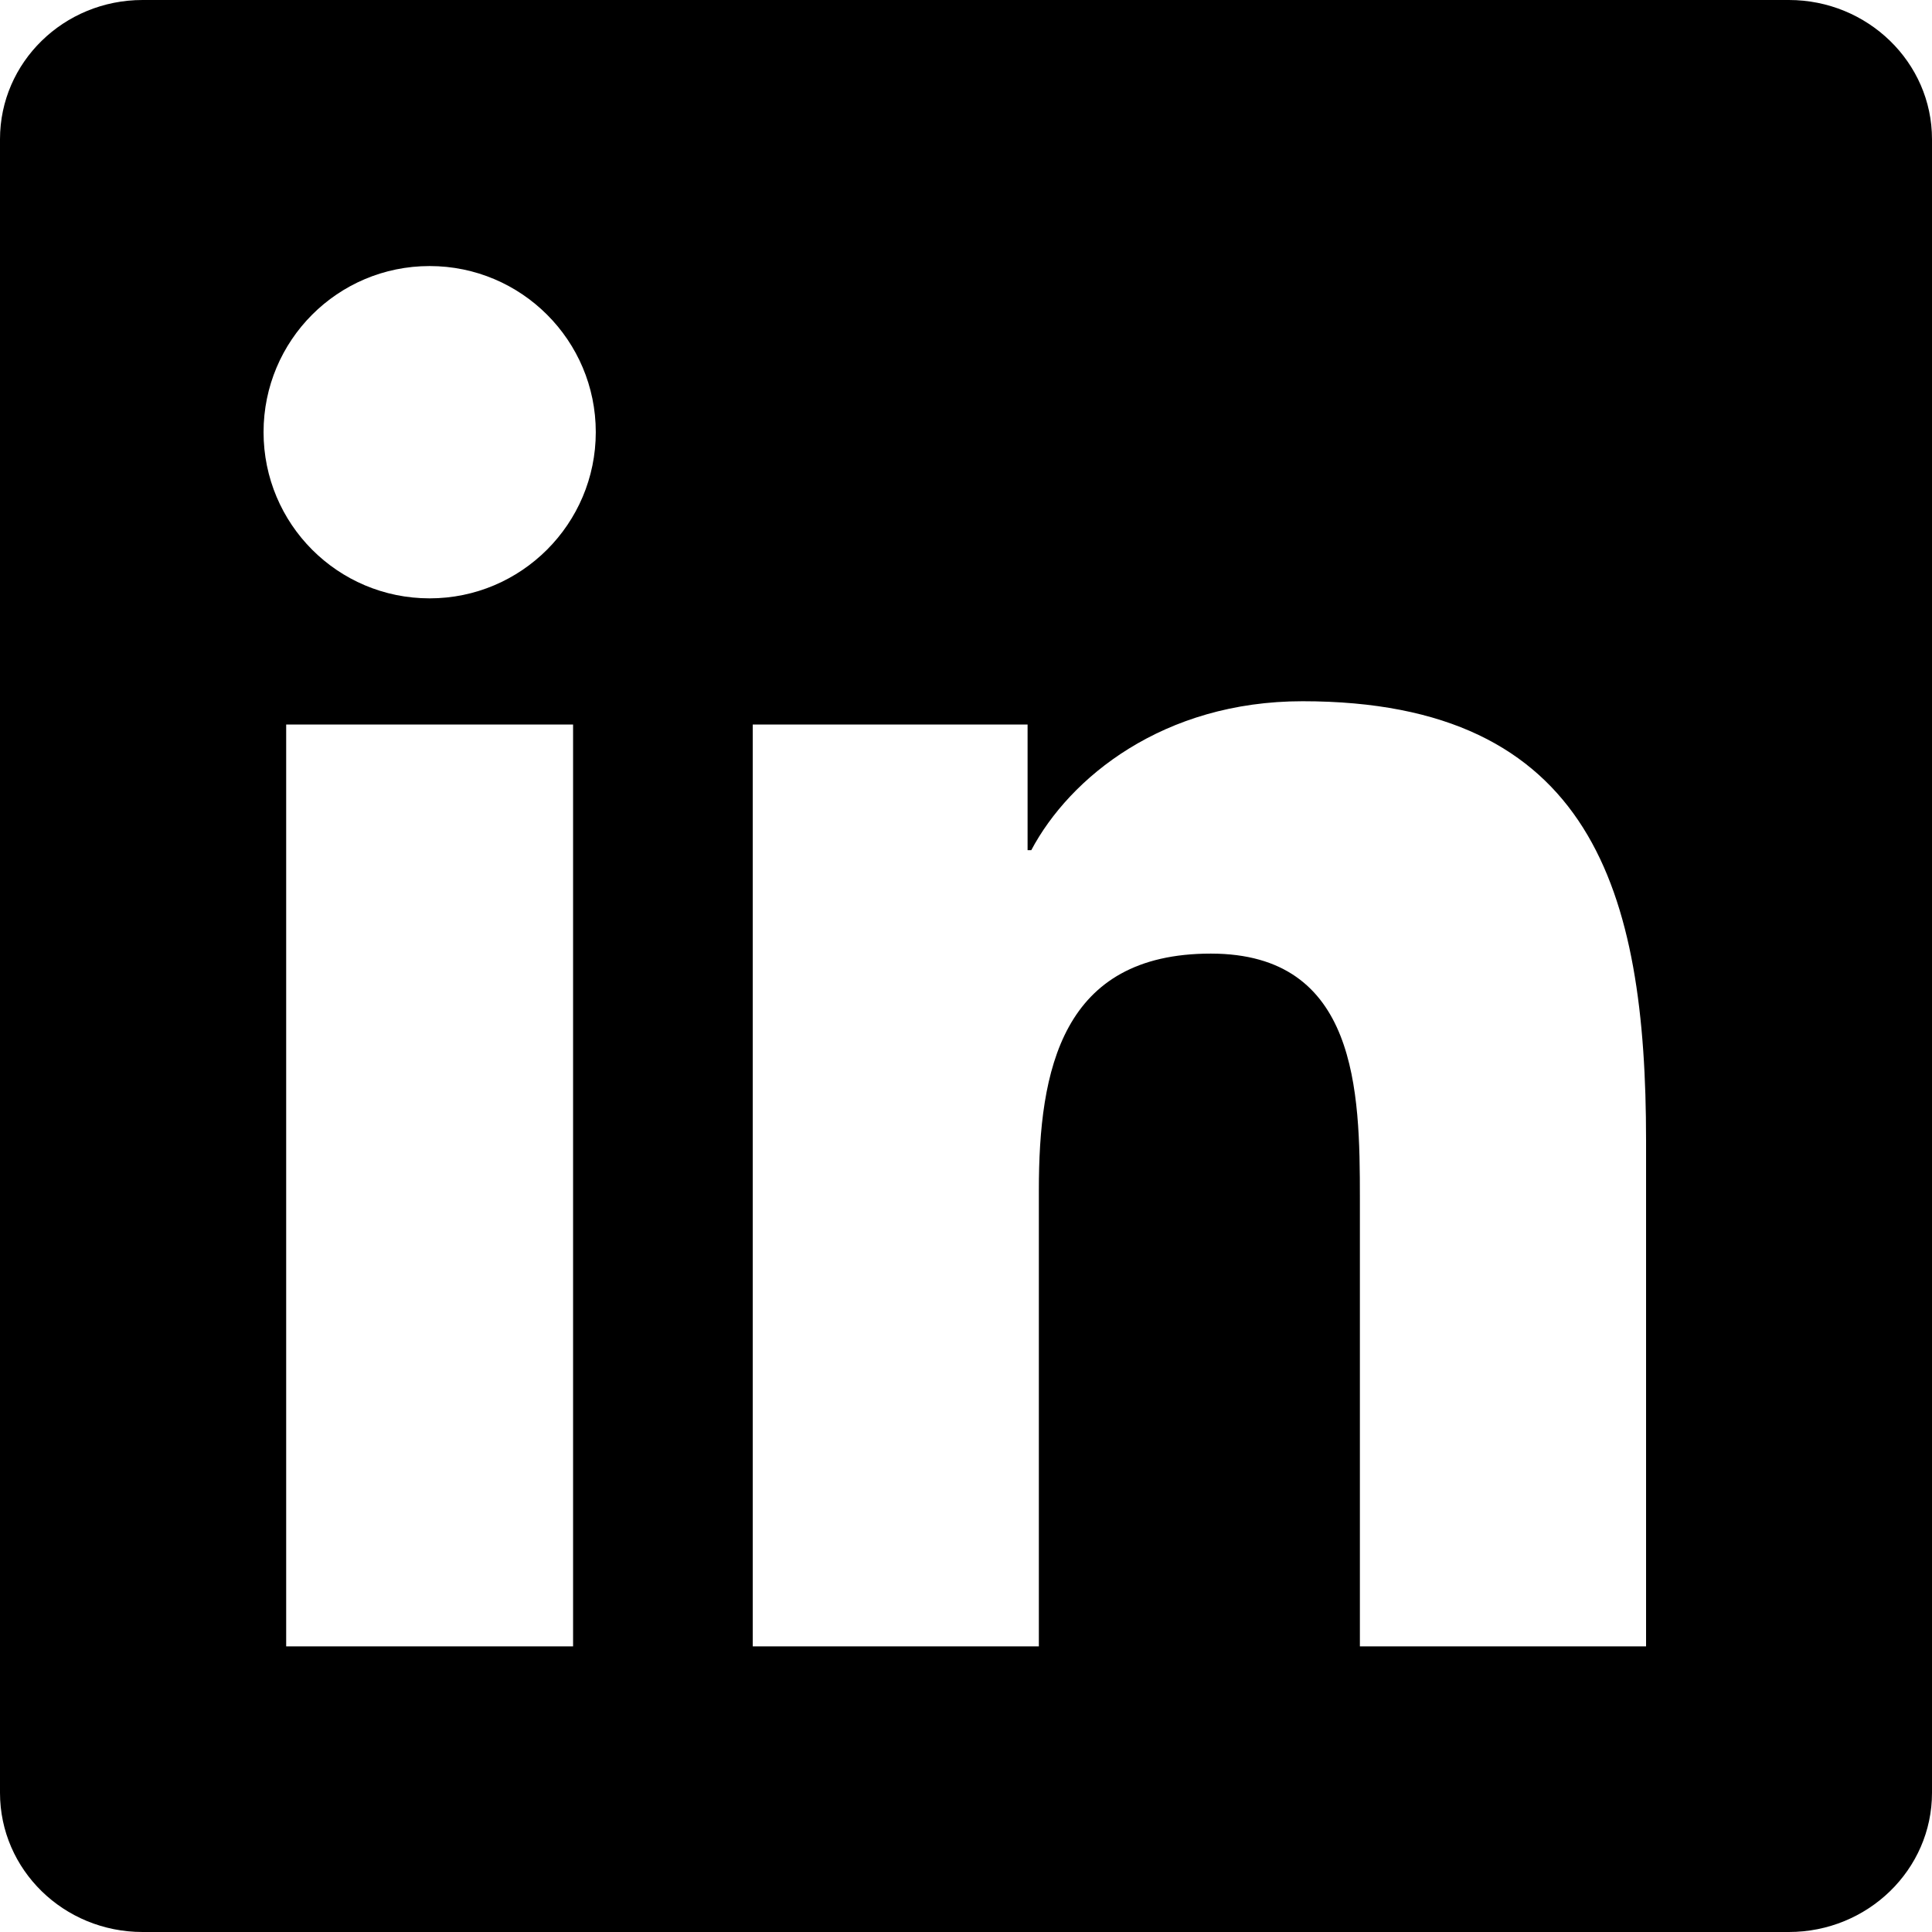
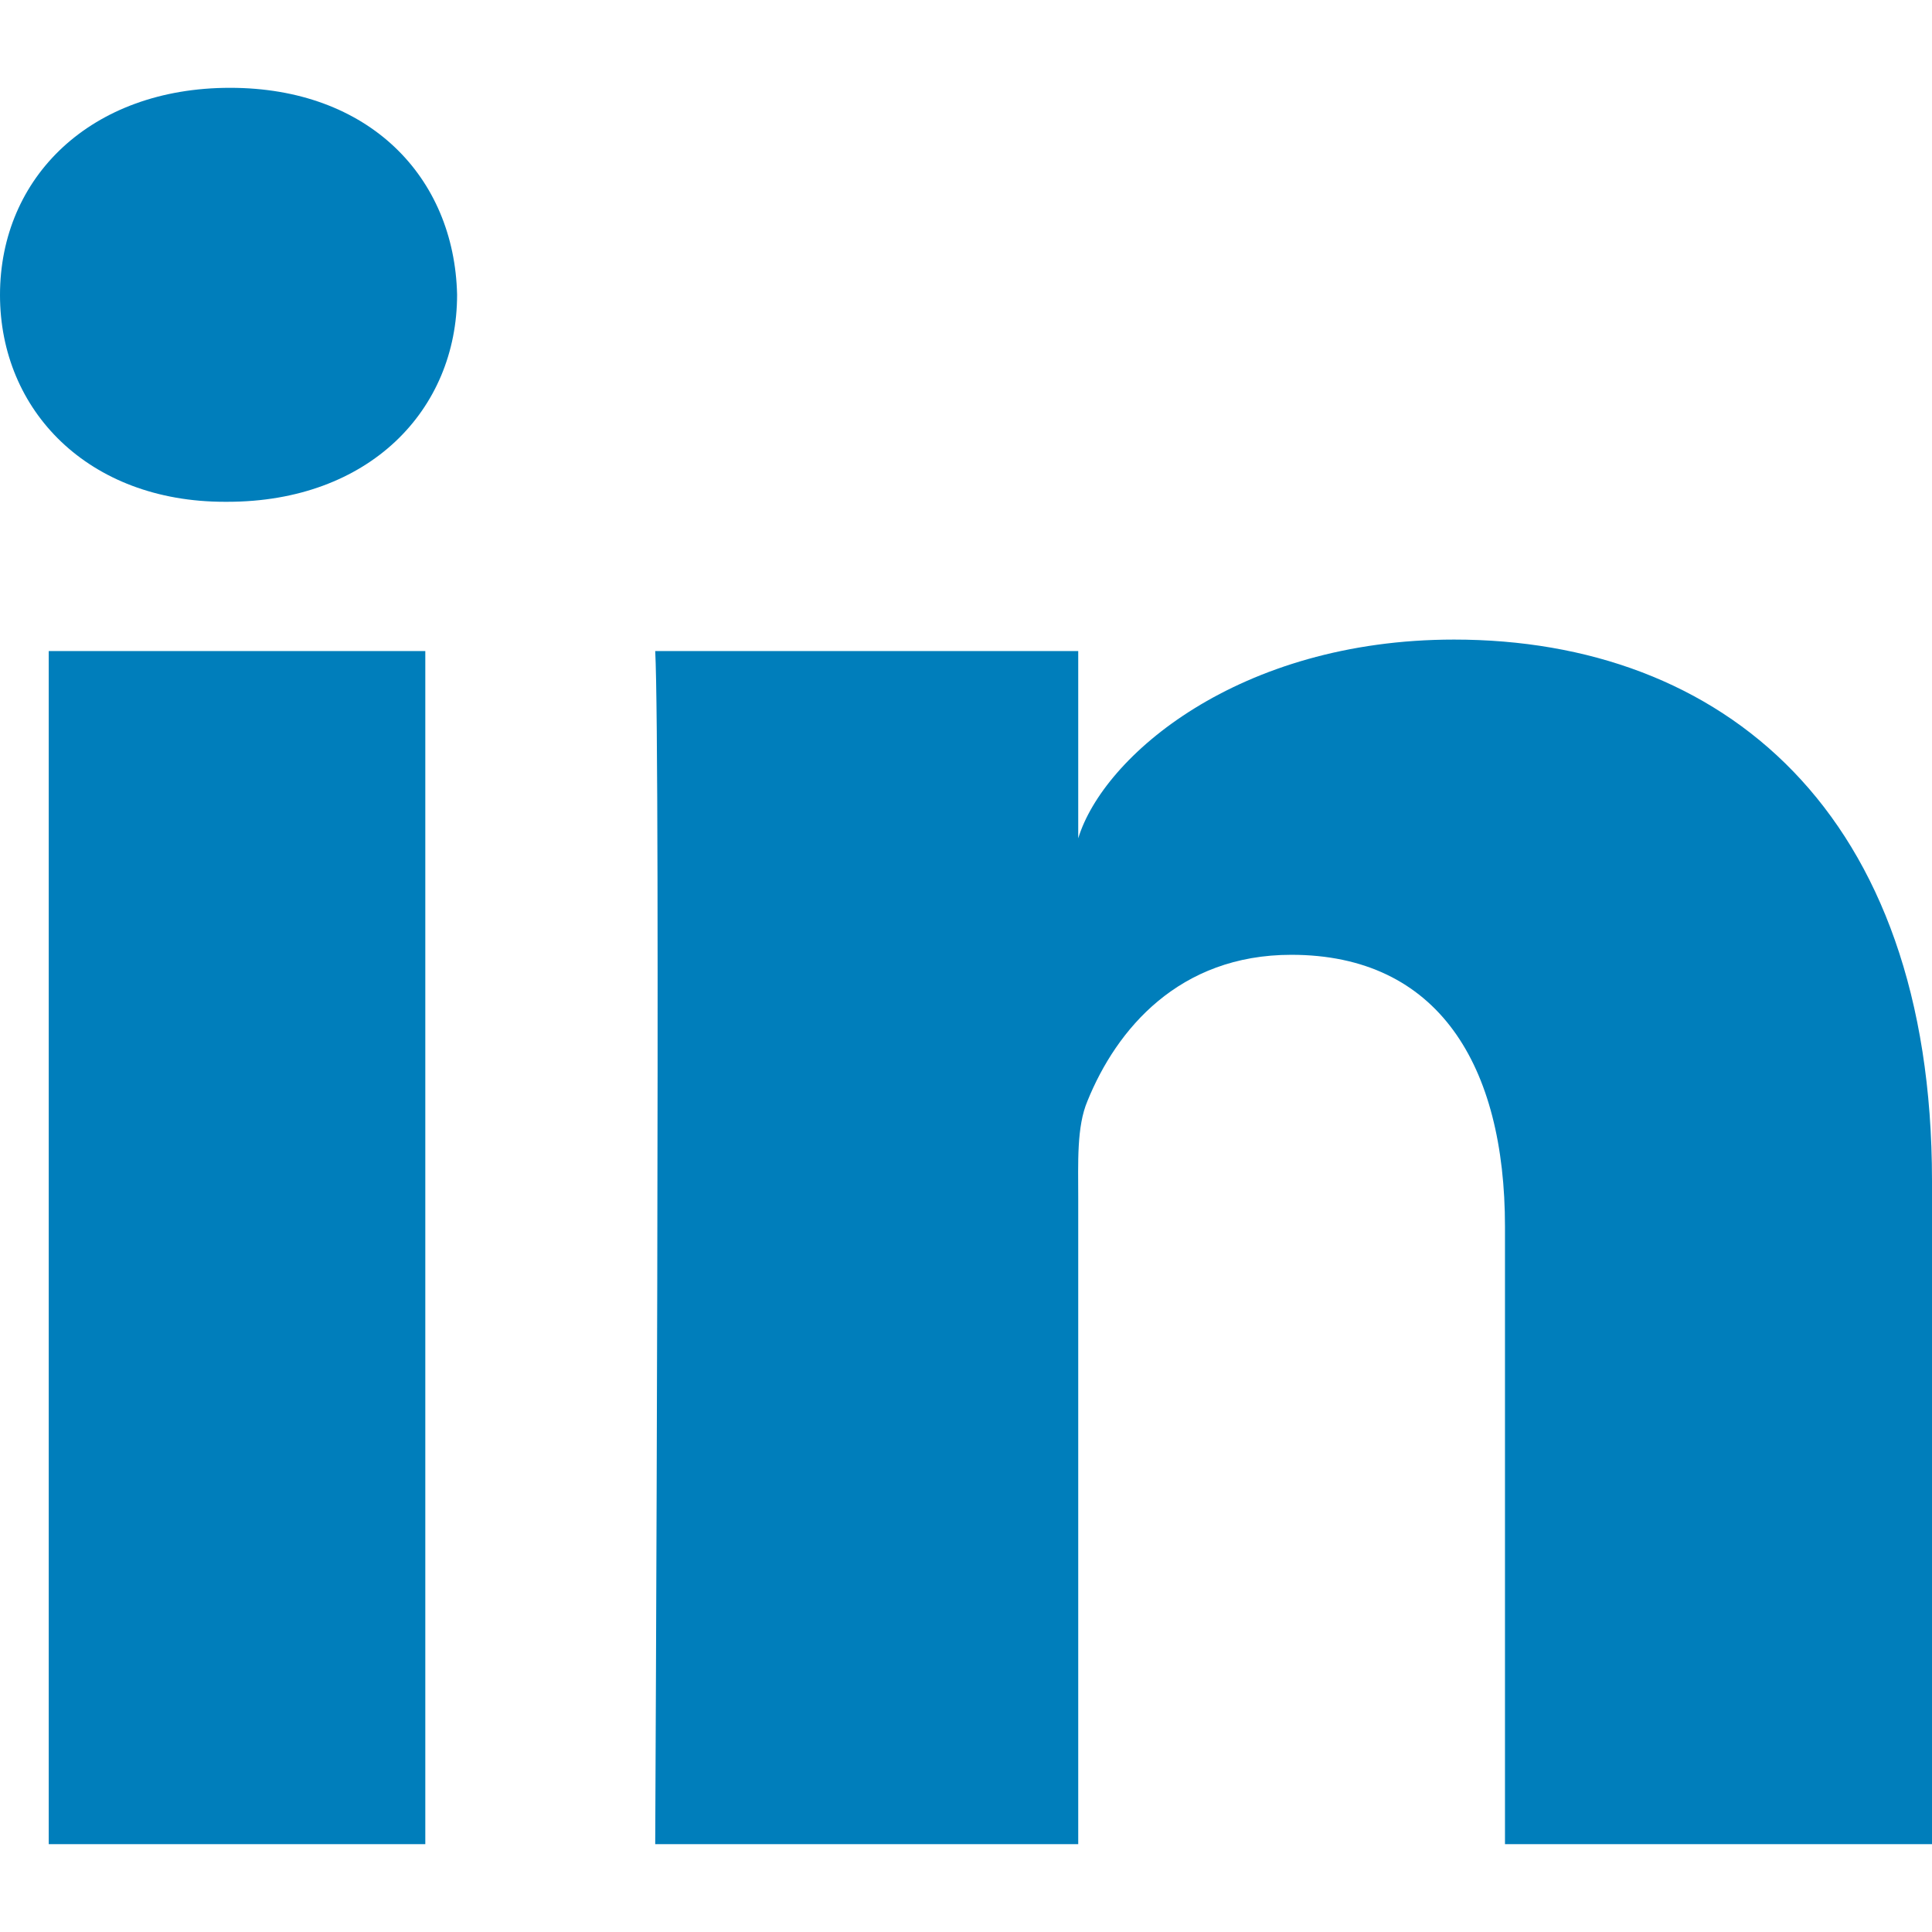
- <svg xmlns="http://www.w3.org/2000/svg" role="img" viewBox="0 0 24 24">
-   <path d="M20.447 20.452h-3.554v-5.569c0-1.328-.027-3.037-1.852-3.037-1.853 0-2.136 1.445-2.136 2.939v5.667H9.351V9h3.414v1.561h.046c.477-.9 1.637-1.85 3.37-1.85 3.601 0 4.267 2.37 4.267 5.455v6.286zM5.337 7.433c-1.144 0-2.063-.926-2.063-2.065 0-1.138.92-2.063 2.063-2.063 1.14 0 2.064.925 2.064 2.063 0 1.139-.925 2.065-2.064 2.065zm1.782 13.019H3.555V9h3.564v11.452zM22.225 0H1.771C.792 0 0 .774 0 1.729v20.542C0 23.227.792 24 1.771 24h20.451C23.2 24 24 23.227 24 22.271V1.729C24 .774 23.2 0 22.222 0h.003z" />
+ <svg xmlns="http://www.w3.org/2000/svg" width="800px" height="800px" viewBox="0 -2 44 44" version="1.1">
+   <defs>
+ 
+ </defs>
+   <g id="Icons" stroke="none" stroke-width="1" fill="none" fill-rule="evenodd">
+     <g id="Color-" transform="translate(-702, -265)" fill="#007EBB">
+       <path d="M746,305 L736.275,305 L736.275,290.938 C736.275,287.258 734.754,284.745 731.409,284.745 C728.851,284.745 727.428,286.441 726.766,288.075 C726.517,288.661 726.556,289.478 726.556,290.296 L726.556,305 L716.922,305 C716.922,305 717.046,280.091 716.922,277.827 L726.556,277.827 L726.556,282.092 C727.125,280.227 730.204,277.566 735.116,277.566 C741.211,277.566 746,281.474 746,289.891 L746,305 L746,305 Z M707.179,274.428 L707.117,274.428 C704.013,274.428 702,272.351 702,269.718 C702,267.034 704.072,265 707.239,265 C710.403,265 712.348,267.029 712.41,269.71 C712.41,272.343 710.403,274.428 707.179,274.428 L707.179,274.428 L707.179,274.428 Z M703.11,277.827 L711.686,277.827 L711.686,305 L703.11,305 L703.11,277.827 L703.11,277.827 Z" id="LinkedIn">
+ 
+ </path>
+     </g>
+   </g>
</svg>
